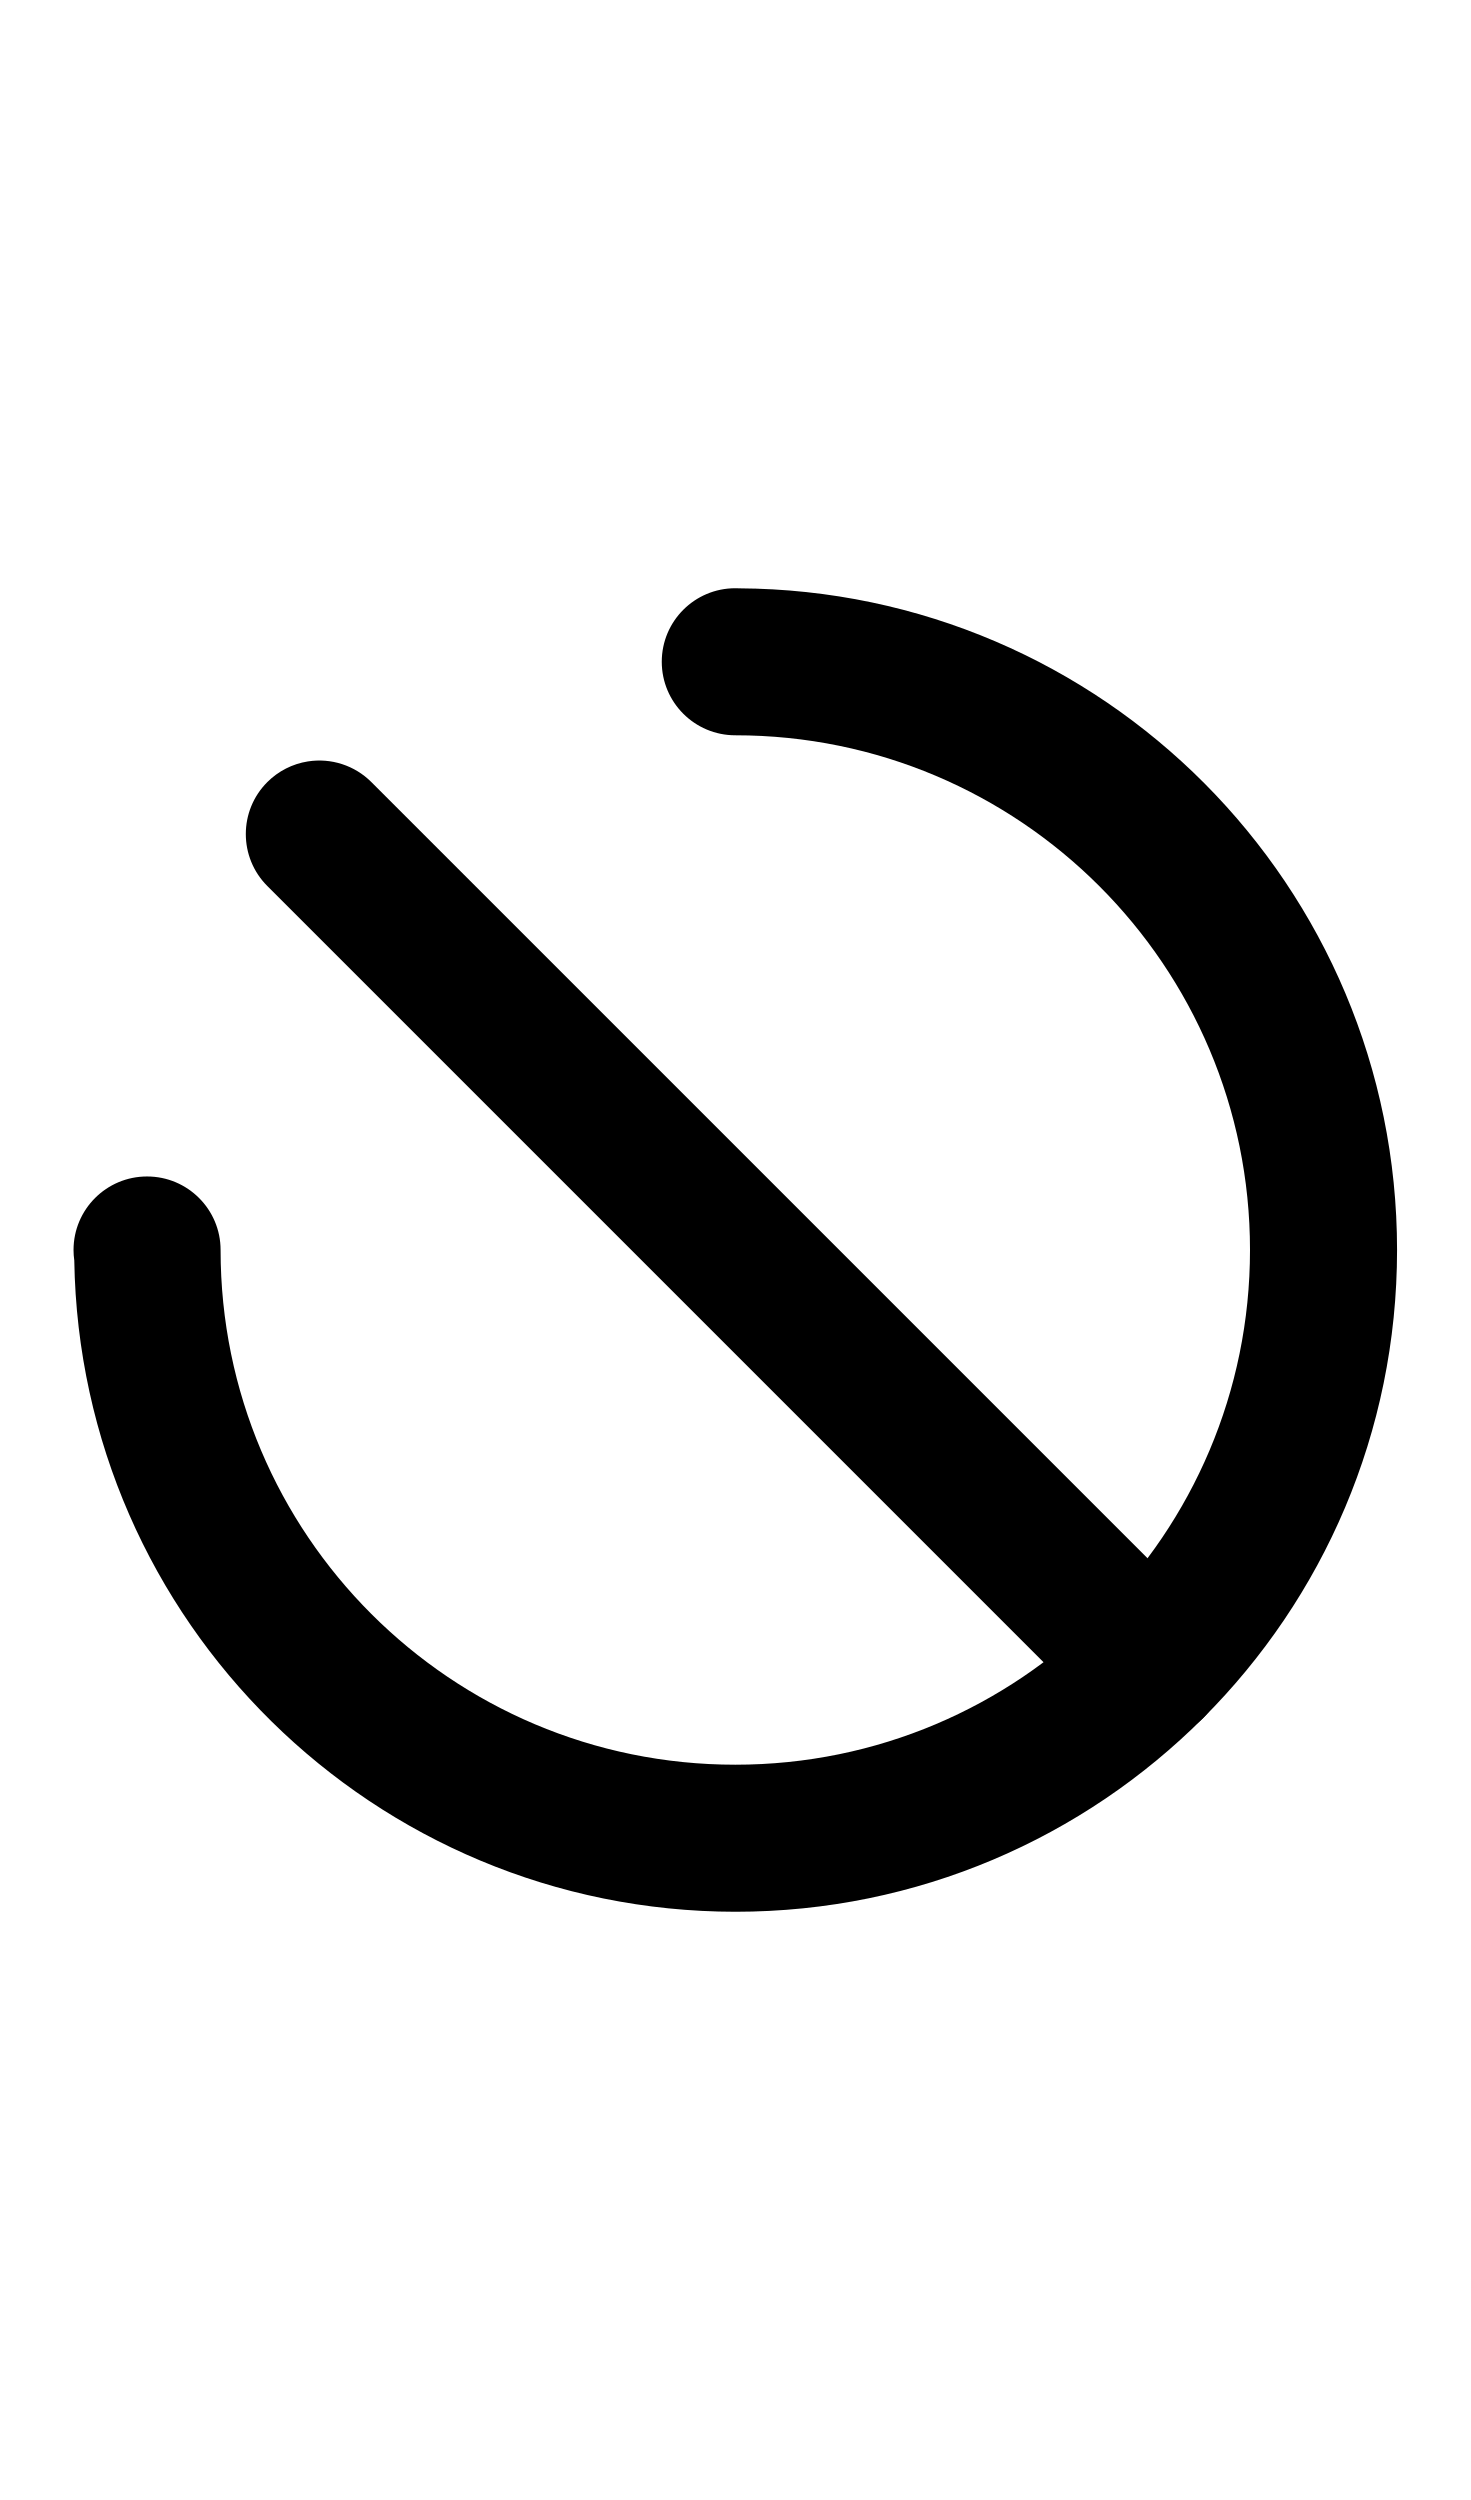
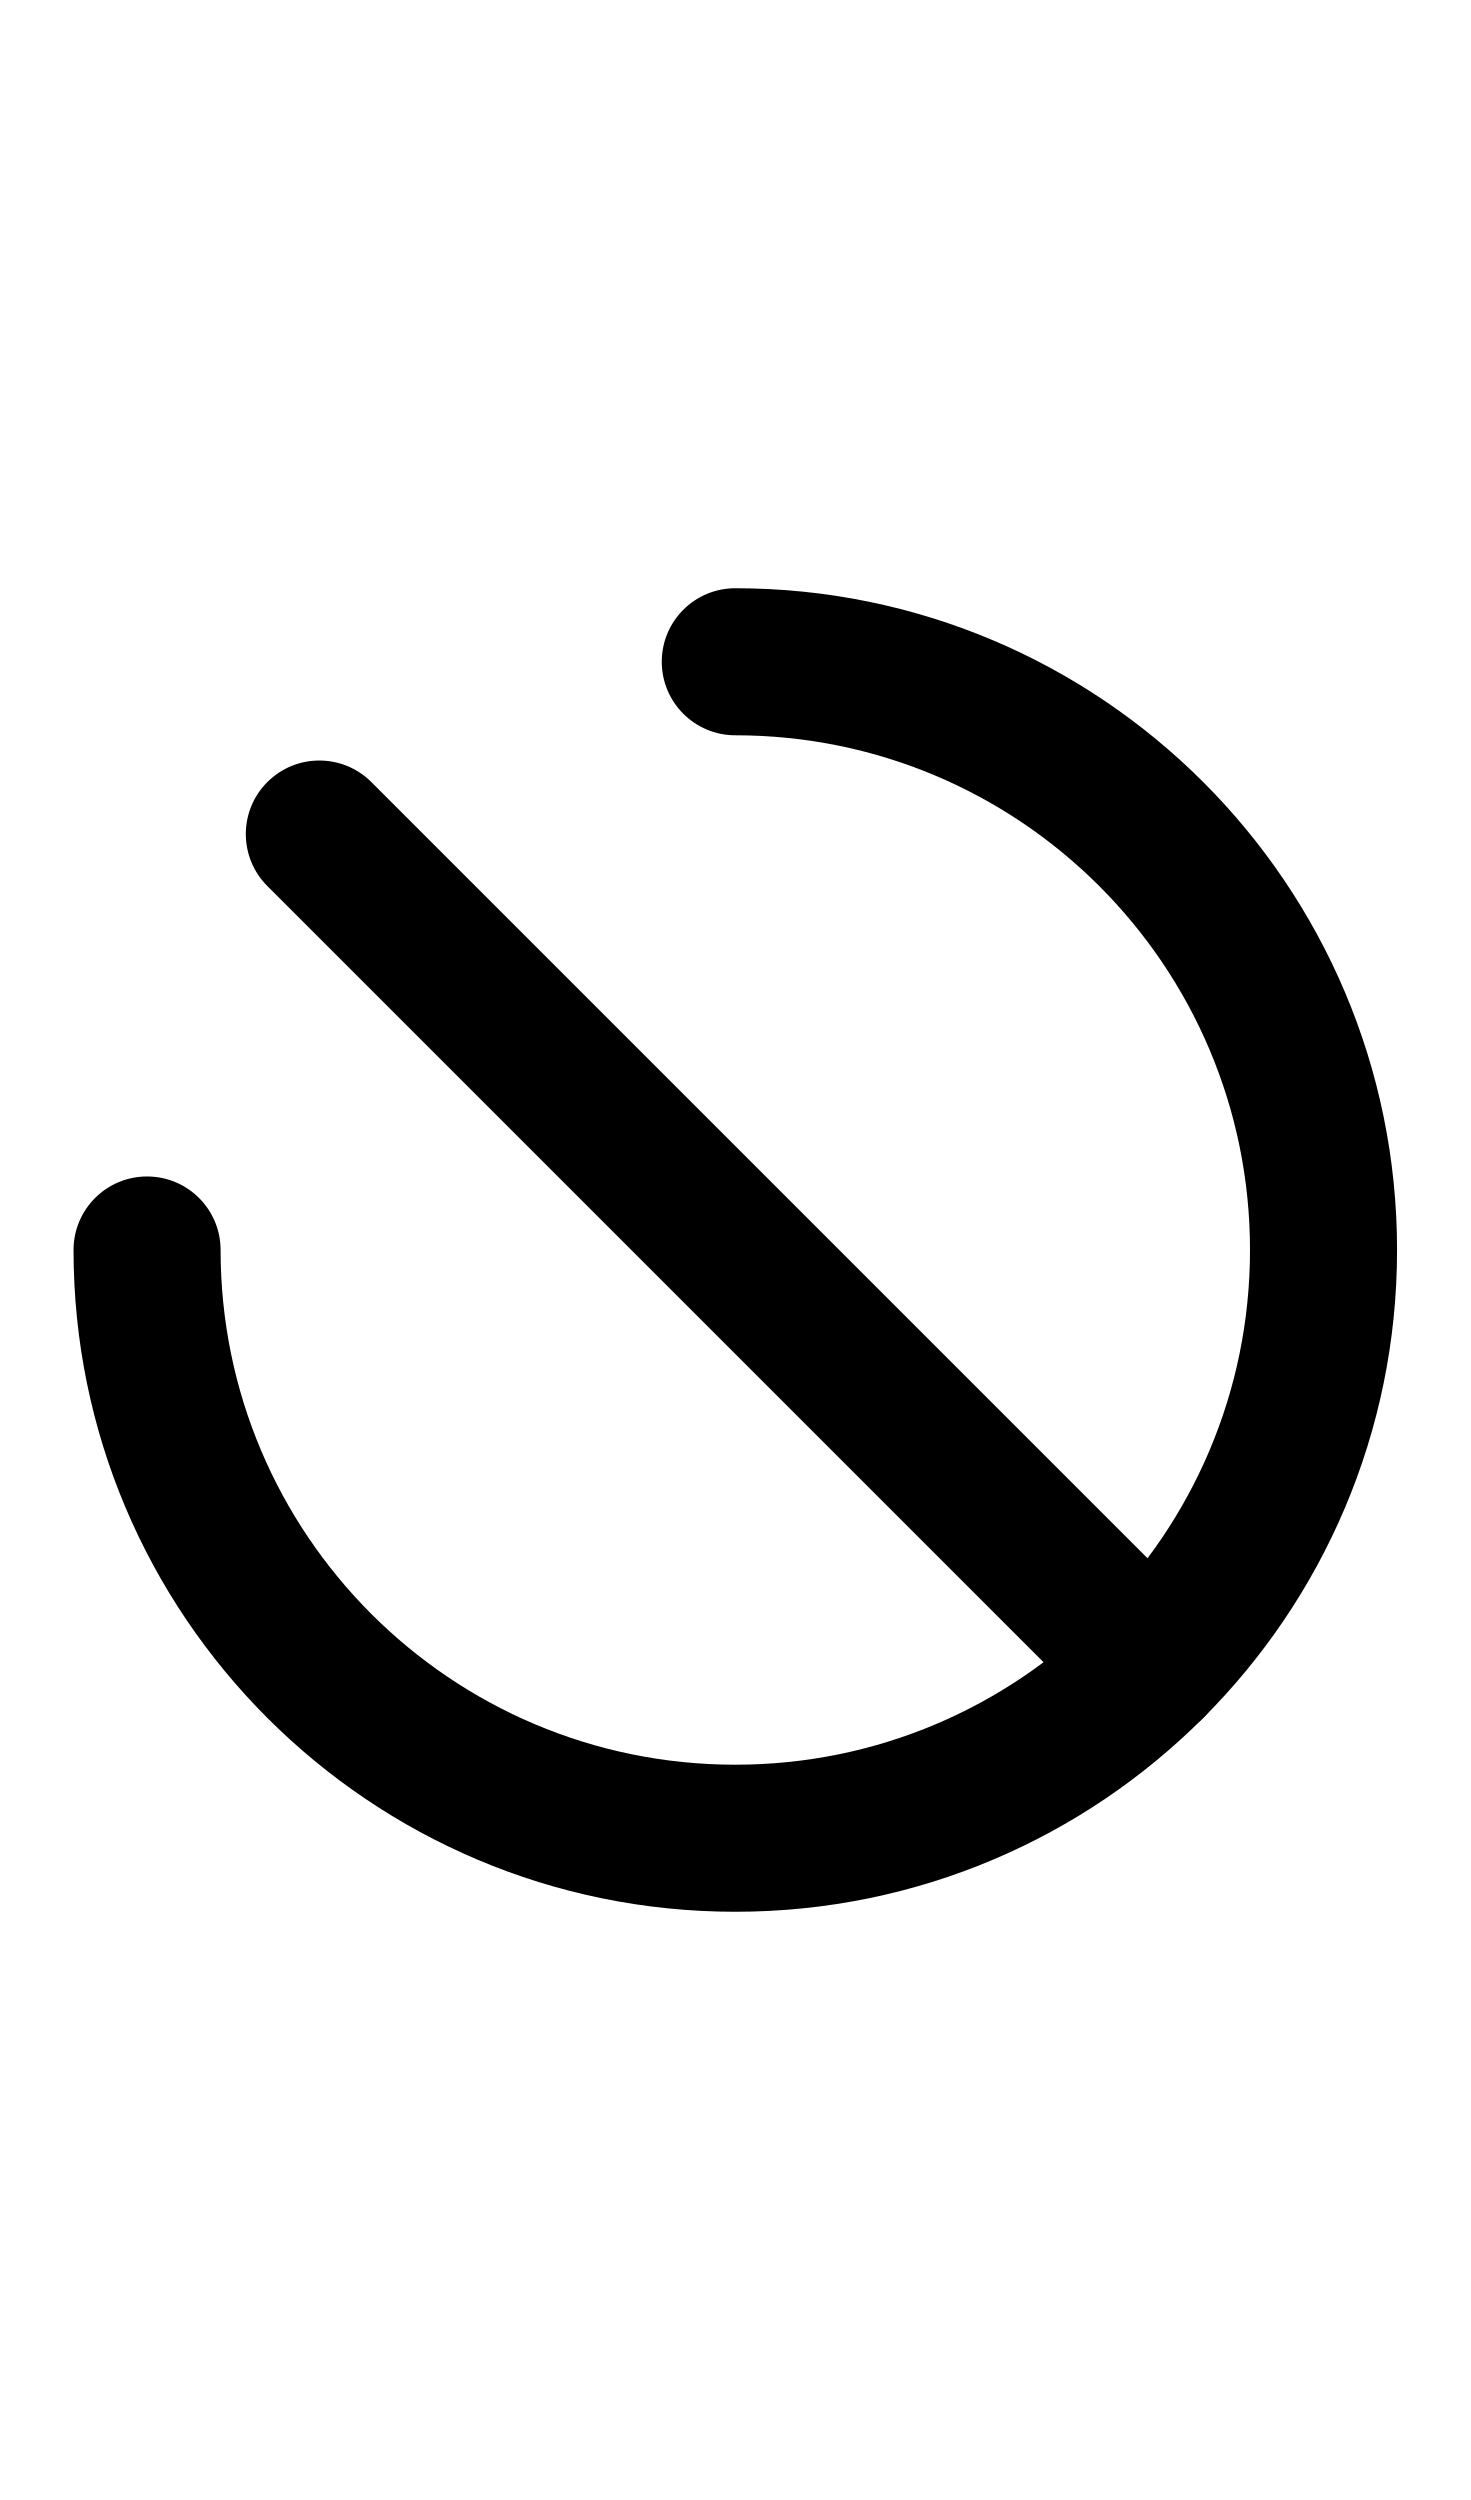
<svg xmlns="http://www.w3.org/2000/svg" width="500" height="850">
-   <path d="M 250 200 A 25 25 0 0 0 225 225 A 25 25 0 0 0 250 250 A 175 175 0 0 1 425 425 A 175 175 0 0 1 250 600 A 175 175 0 0 1 75 425 A 25 25 0 0 0 50 400 A 25 25 0 0 0 25 425 A 25 25 0 0 0 25.256 428.562 A 225 225 0 0 0 250 650 A 225 225 0 0 0 475 425 A 225 225 0 0 0 251.244 200.031 L 251.227 200.029 A 25 25 0 0 0 250 200 z " />
-   <path d="M 104.668 258.887 A 25 25 0 0 0 90.9 265.9 A 25 25 0 0 0 90.9 301.256 L 373.744 584.1 A 25 25 0 0 0 409.1 584.1 A 25 25 0 0 0 409.1 548.744 L 126.256 265.9 A 25 25 0 0 0 104.668 258.887 z " />
+   <path d="M 250 200 C 236.193 200 225 211.193 225 225 C 225 238.807 236.193 250 250 250 A 175 175 0 0 1 425 425 A 175 175 0 0 1 250 600 A 175 175 0 0 1 75 425 C 75 411.193 63.807 400 50 400 C 36.193 400 25 411.193 25 425 A 225 225 0 0 0 250 650 A 225 225 0 0 0 475 425 A 225 225 0 0 0 250 200 z " />
+   <path d="m 126.256,265.901 a 25,25 0 0 0 -35.355,0 25,25 0 0 0 0,35.355 L 373.744,584.099 a 25,25 0 0 0 35.355,0 25,25 0 0 0 0,-35.355 z" />
</svg>
